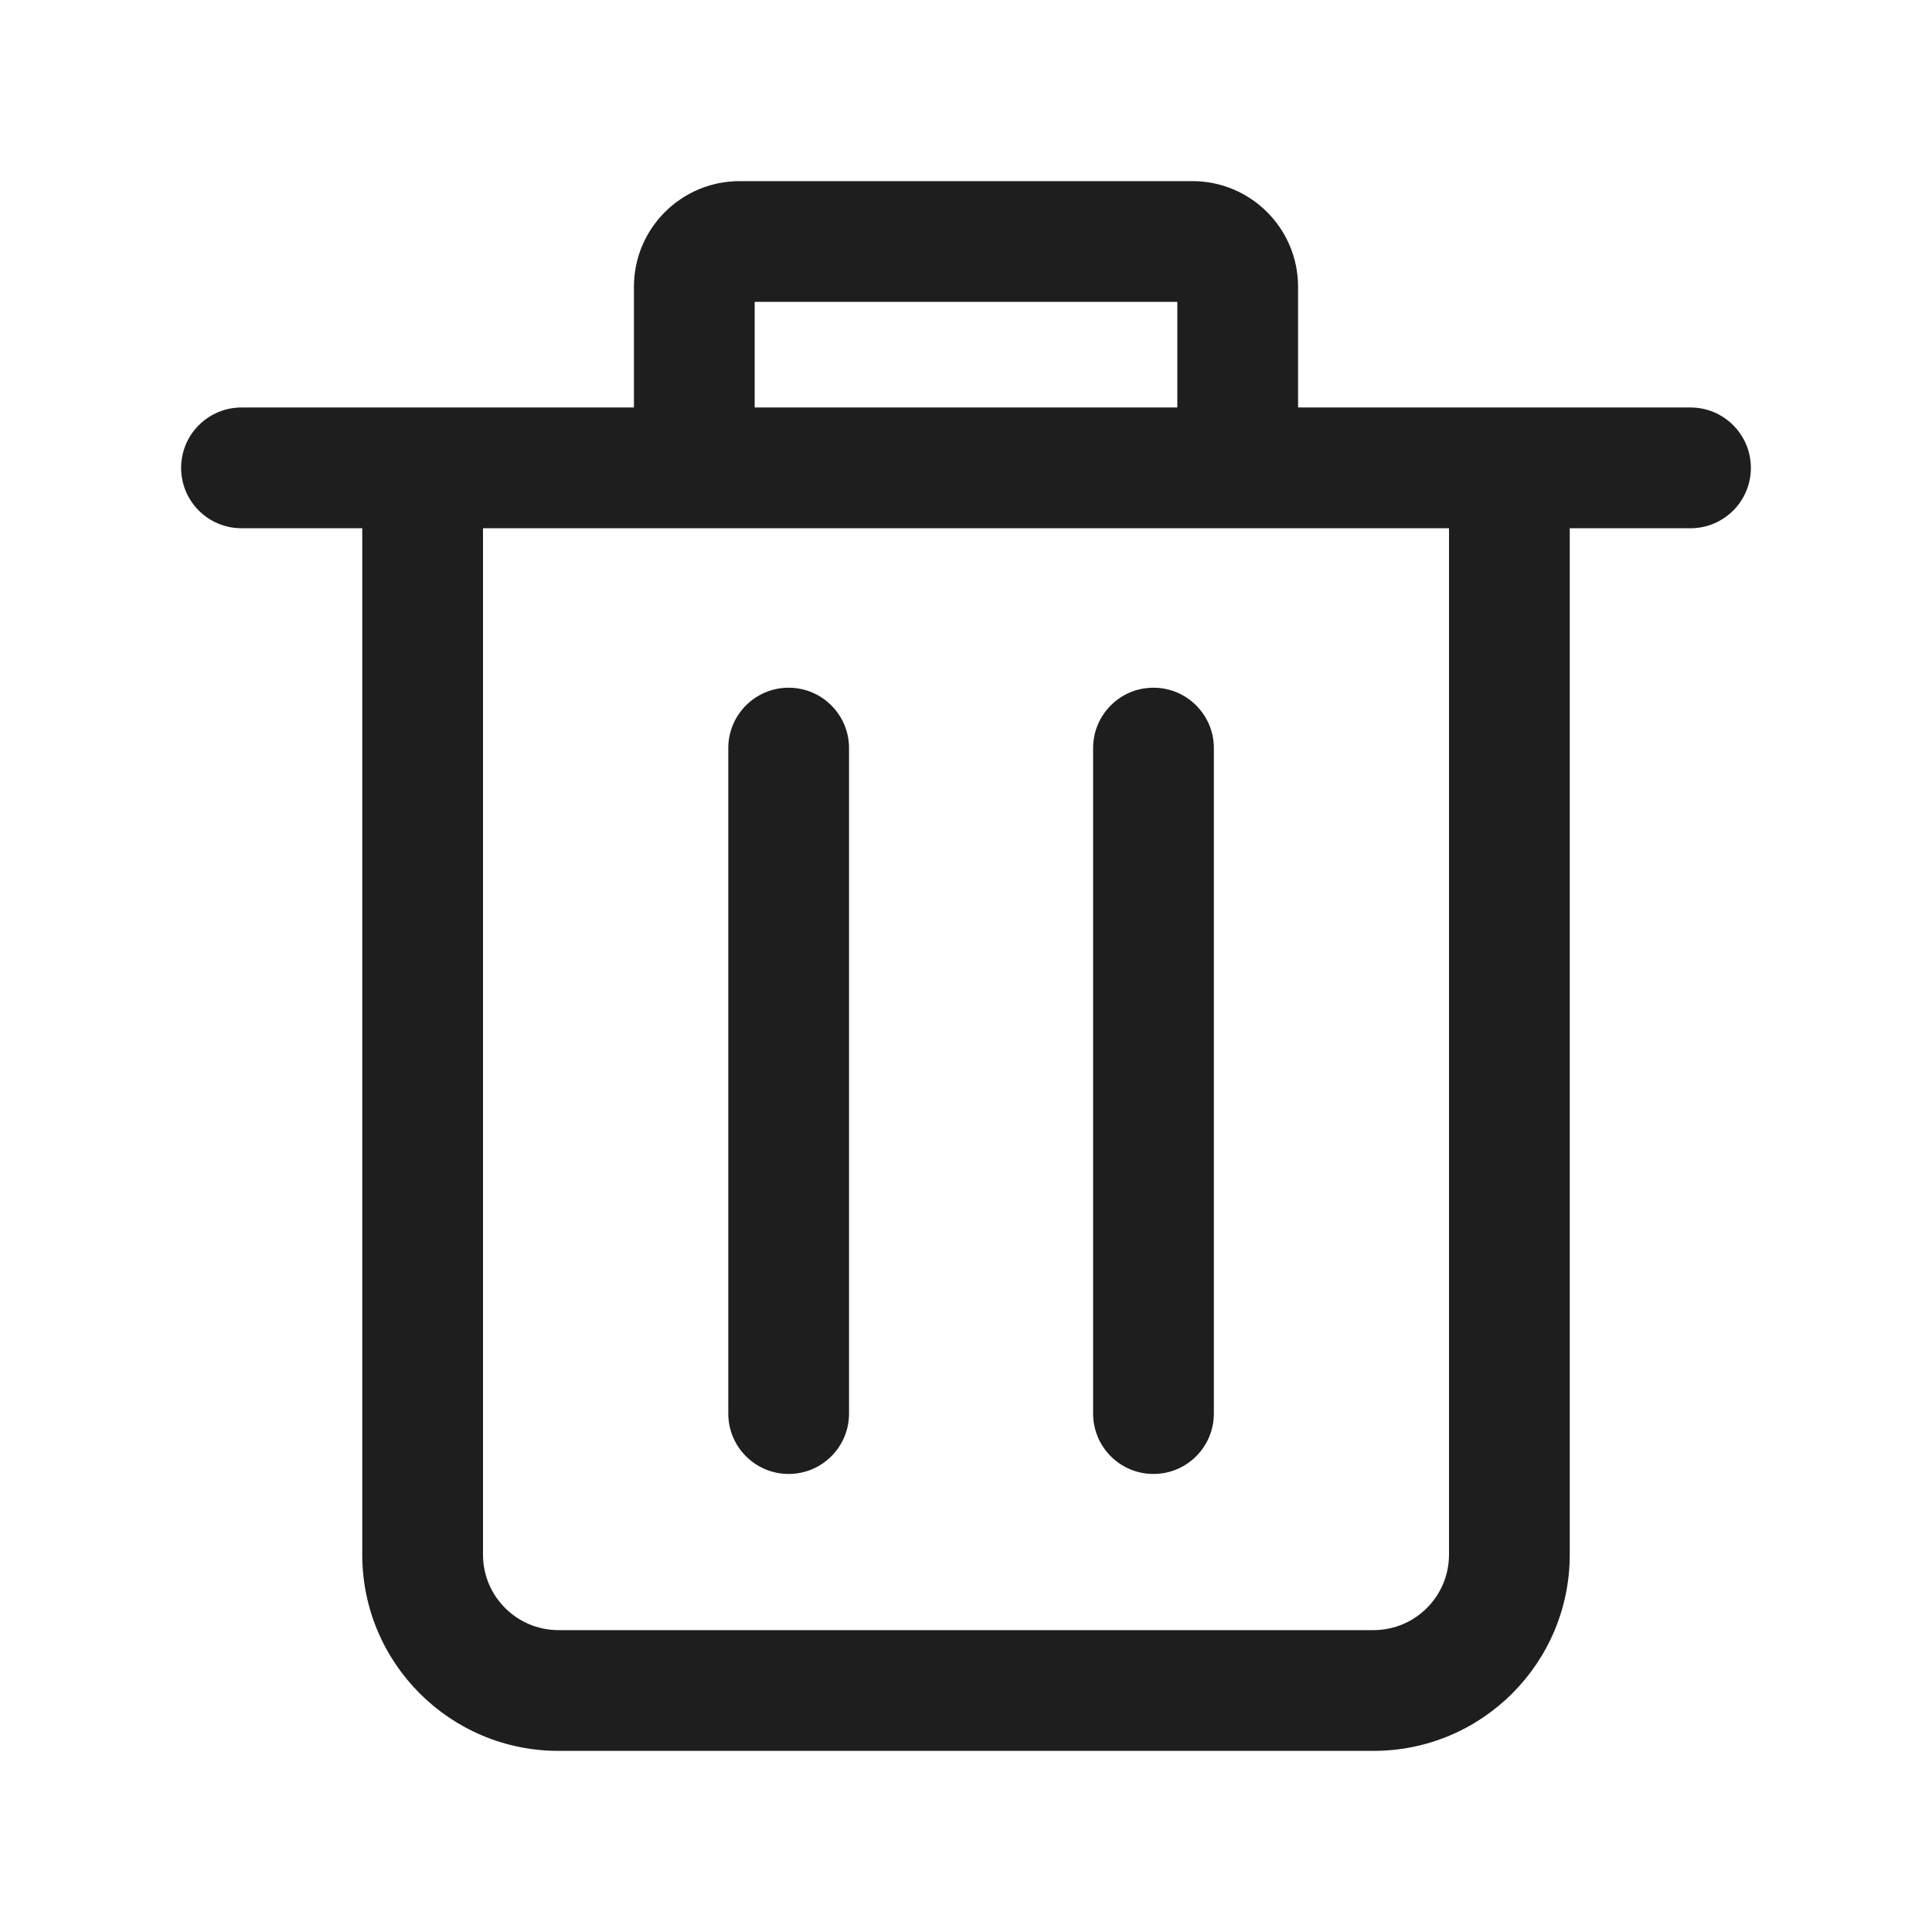
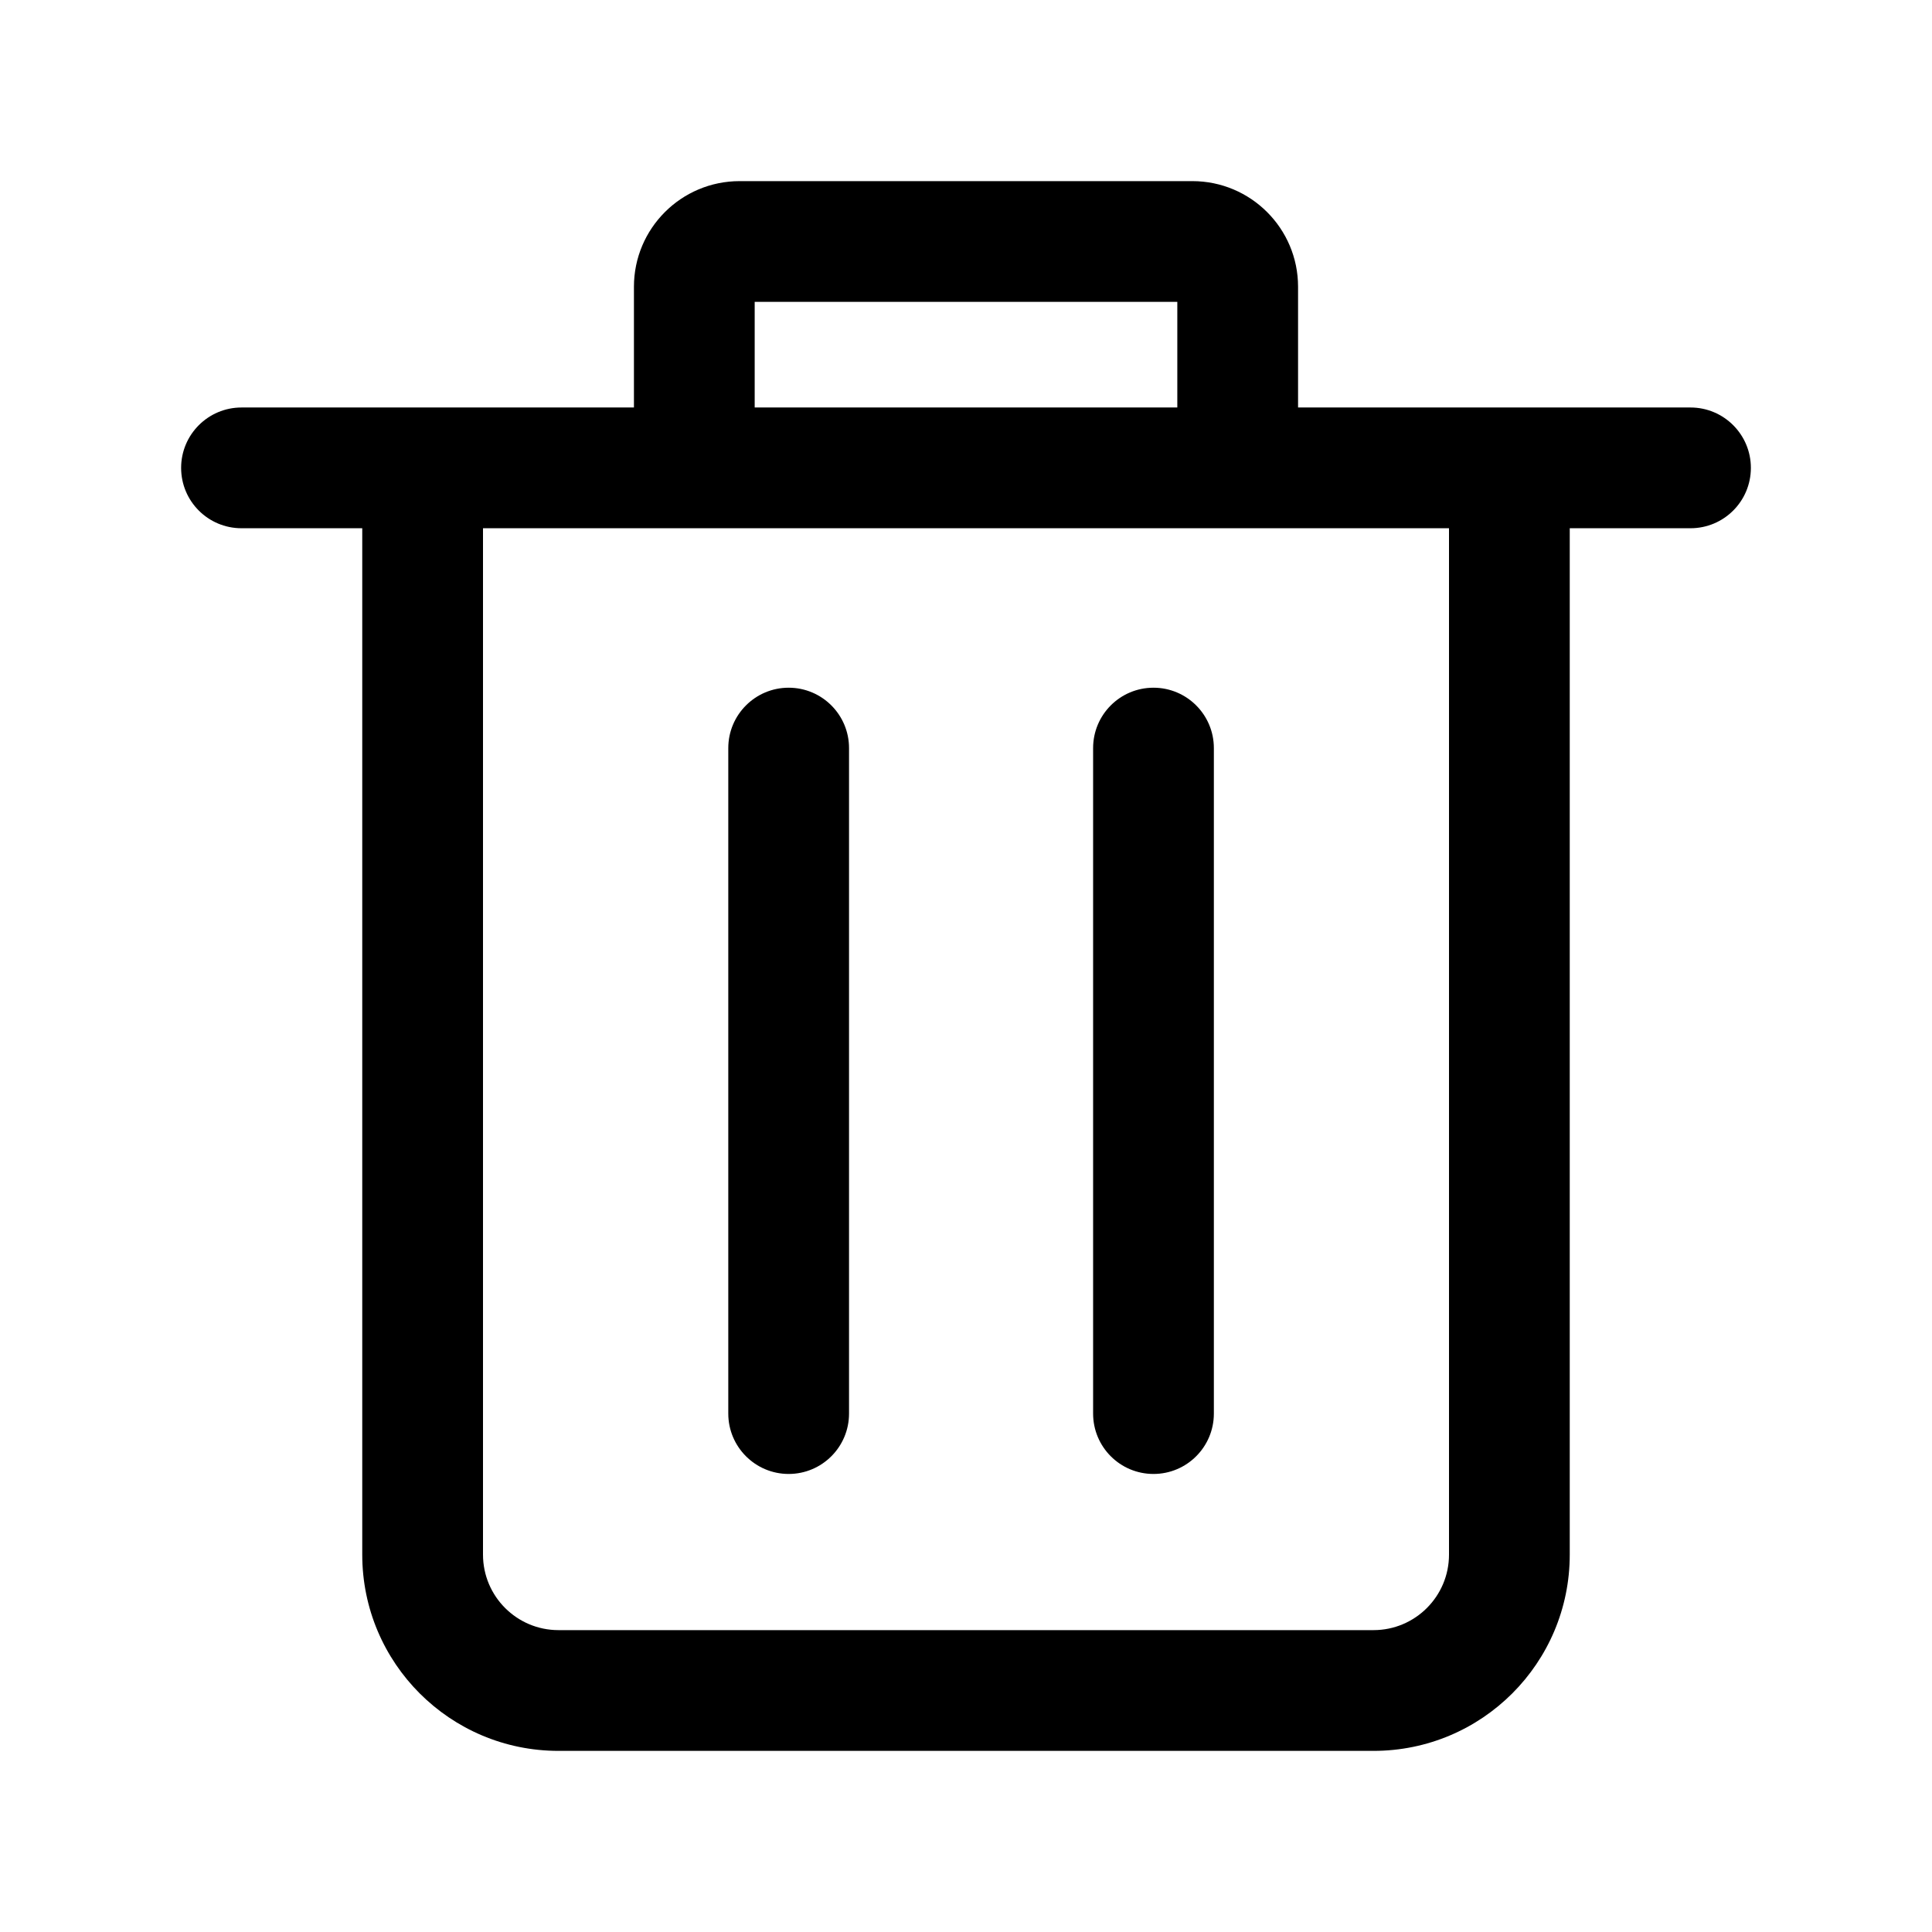
<svg xmlns="http://www.w3.org/2000/svg" width="24" height="24" viewBox="0 0 24 24" fill="none">
-   <path d="M9.797 8.543C10.211 8.543 10.547 8.879 10.547 9.293V17.56C10.547 17.974 10.211 18.31 9.797 18.31C9.383 18.31 9.047 17.974 9.047 17.56V9.293C9.047 8.879 9.383 8.543 9.797 8.543Z" fill="#1F1E1E" />
-   <path d="M15.079 9.293C15.079 8.879 14.743 8.543 14.329 8.543C13.914 8.543 13.579 8.879 13.579 9.293V17.56C13.579 17.974 13.914 18.31 14.329 18.31C14.743 18.31 15.079 17.974 15.079 17.56V9.293Z" fill="#1F1E1E" />
-   <path fill-rule="evenodd" clip-rule="evenodd" d="M7.875 3.562V5.062H3C2.586 5.062 2.25 5.398 2.25 5.812C2.25 6.227 2.586 6.562 3 6.562H4.5V19.312C4.5 20.659 5.591 21.75 6.938 21.75H17.062C18.409 21.75 19.5 20.659 19.5 19.312V6.562H21C21.414 6.562 21.75 6.227 21.75 5.812C21.75 5.398 21.414 5.062 21 5.062H16.125V3.562C16.125 2.838 15.537 2.25 14.812 2.25H9.188C8.463 2.25 7.875 2.838 7.875 3.562ZM14.625 5.062V3.75H9.375V5.062H14.625ZM18 6.562H6V19.312C6 19.83 6.42 20.25 6.938 20.25H17.062C17.58 20.25 18 19.83 18 19.312V6.562Z" fill="#1F1E1E" />
+   <path d="M9.797 8.543C10.211 8.543 10.547 8.879 10.547 9.293V17.56C10.547 17.974 10.211 18.31 9.797 18.31C9.383 18.31 9.047 17.974 9.047 17.56V9.293C9.047 8.879 9.383 8.543 9.797 8.543Z" fill="black" />
+   <path d="M15.079 9.293C15.079 8.879 14.743 8.543 14.329 8.543C13.914 8.543 13.579 8.879 13.579 9.293V17.56C13.579 17.974 13.914 18.31 14.329 18.31C14.743 18.31 15.079 17.974 15.079 17.56V9.293Z" fill="black" />
+   <path fill-rule="evenodd" clip-rule="evenodd" d="M7.875 3.562V5.062H3C2.586 5.062 2.25 5.398 2.25 5.812C2.25 6.227 2.586 6.562 3 6.562H4.5V19.312C4.5 20.659 5.591 21.75 6.938 21.75H17.062C18.409 21.75 19.5 20.659 19.5 19.312V6.562H21C21.414 6.562 21.75 6.227 21.75 5.812C21.75 5.398 21.414 5.062 21 5.062H16.125V3.562C16.125 2.838 15.537 2.25 14.812 2.25H9.188C8.463 2.25 7.875 2.838 7.875 3.562ZM14.625 5.062V3.75H9.375V5.062H14.625ZM18 6.562H6V19.312C6 19.83 6.42 20.25 6.938 20.25H17.062C17.58 20.25 18 19.83 18 19.312V6.562Z" fill="black" />
</svg>
